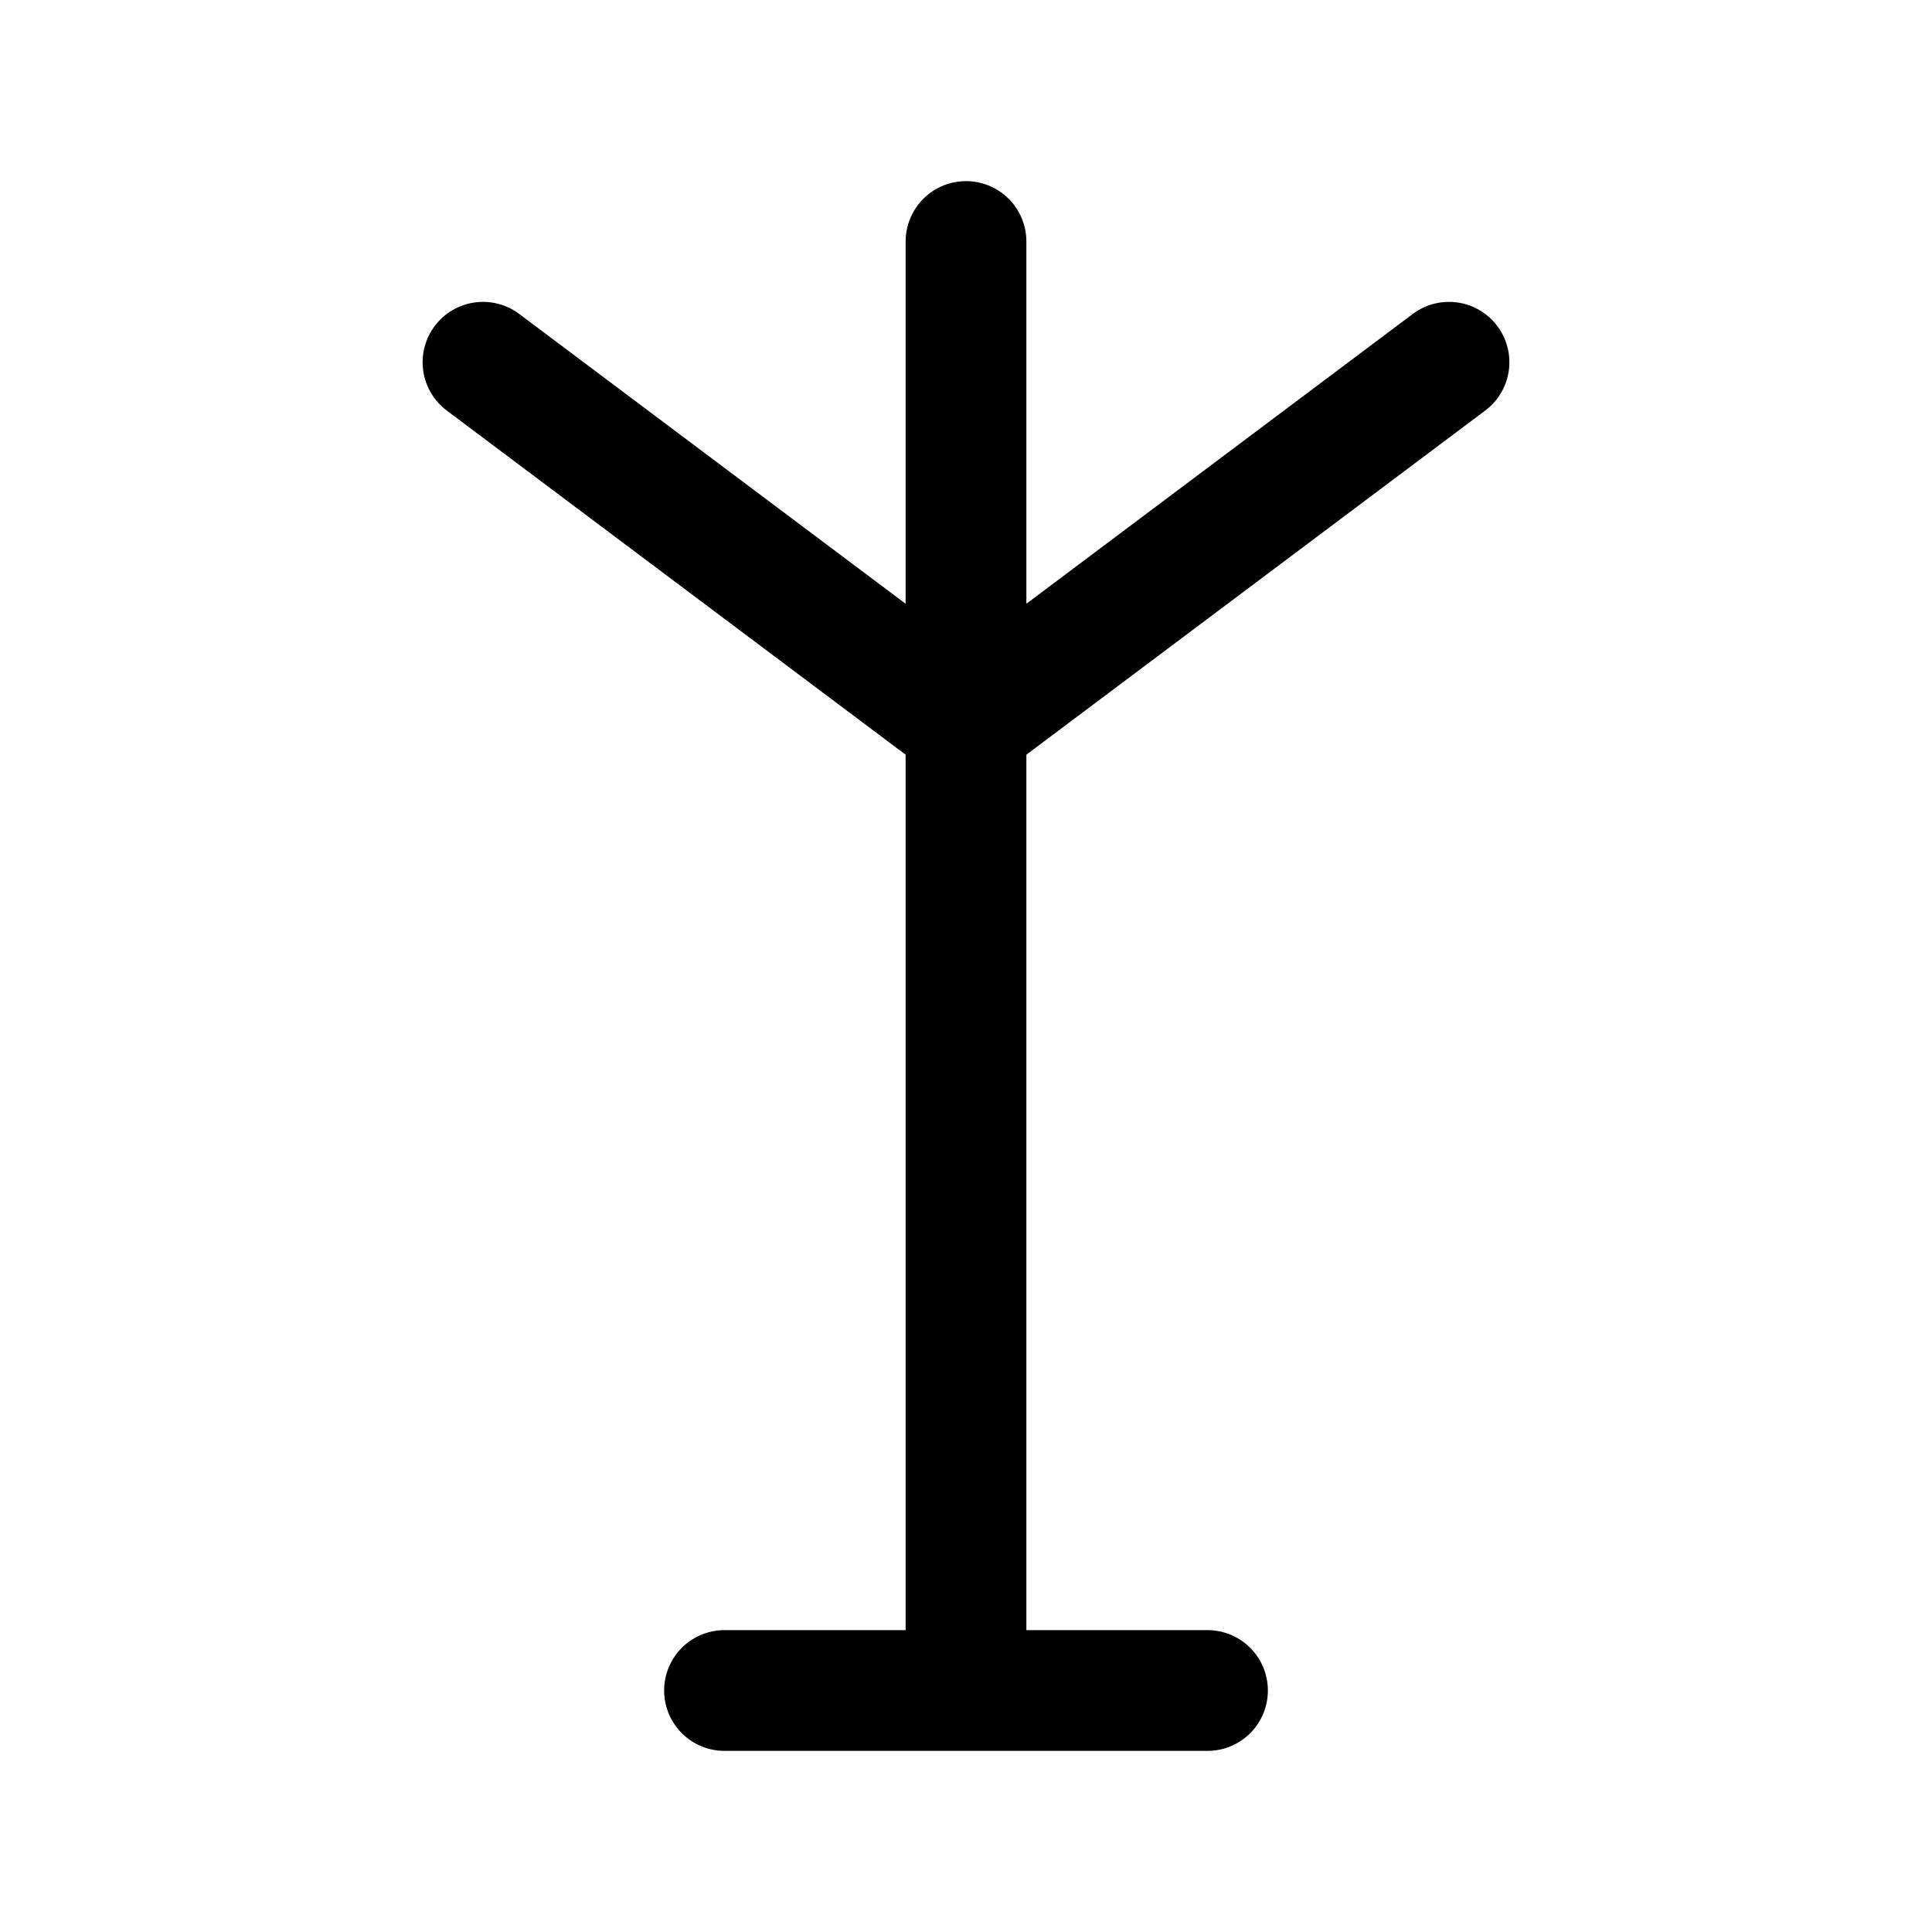
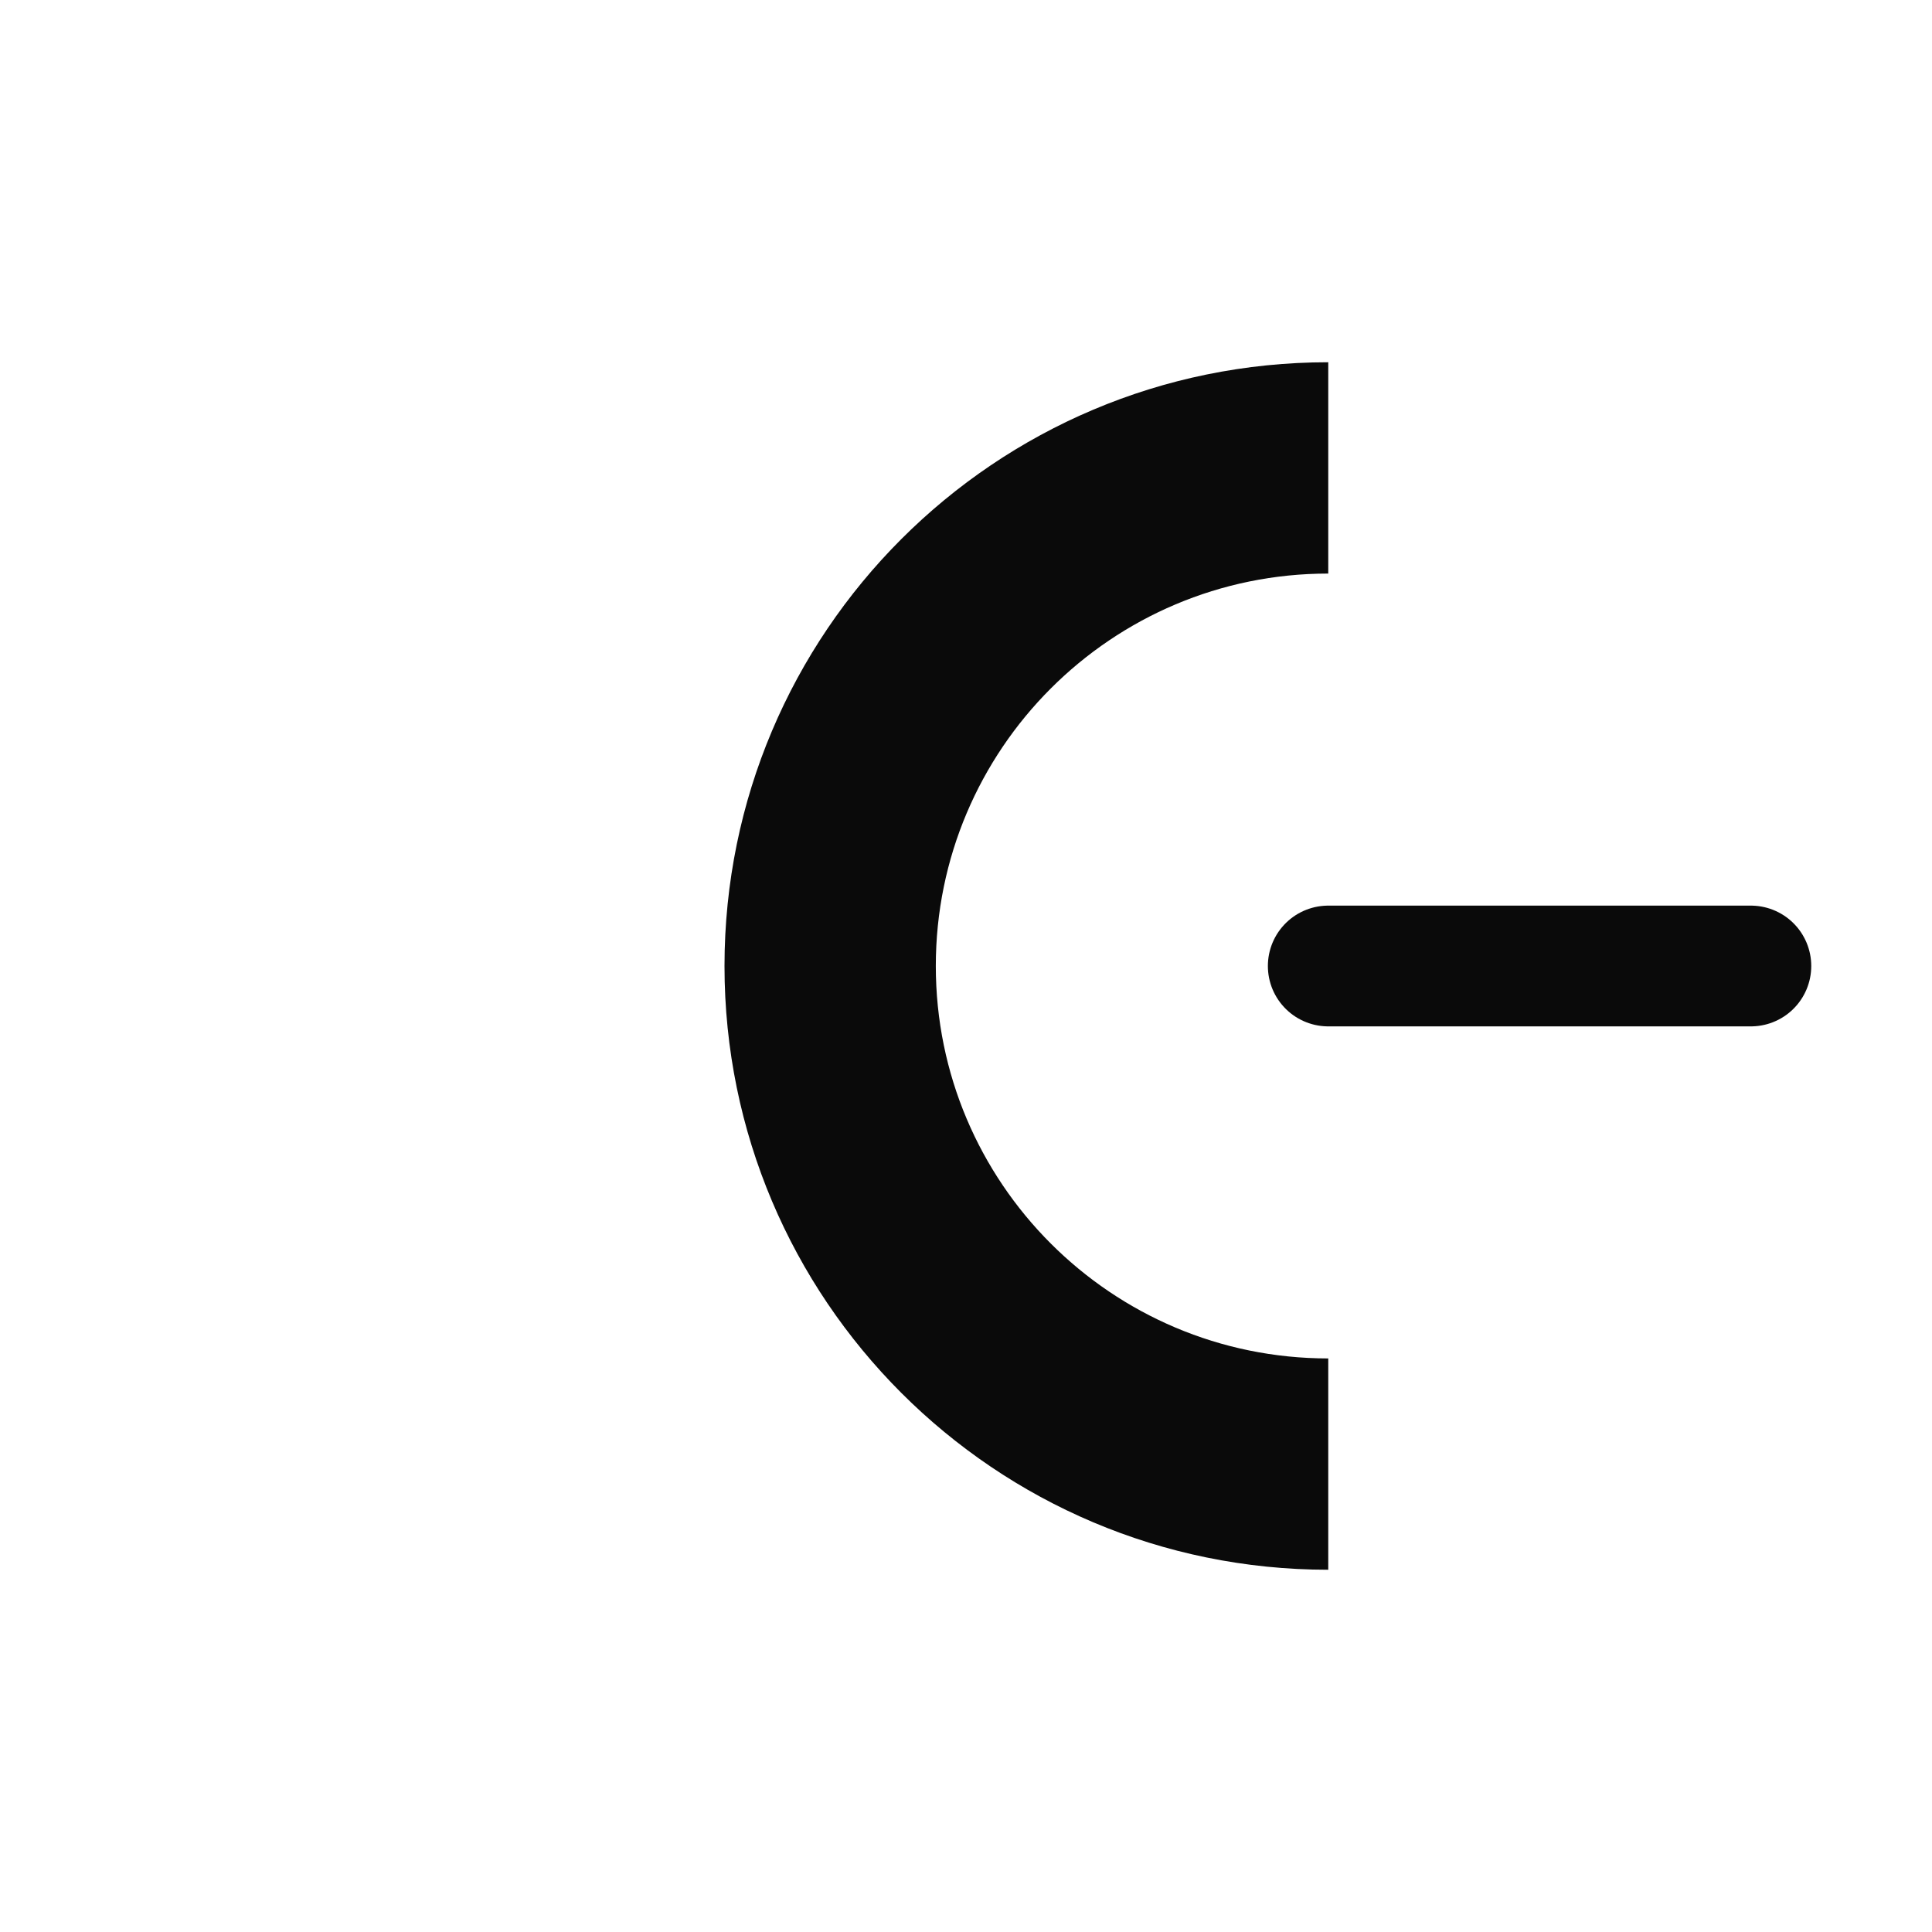
- <svg xmlns="http://www.w3.org/2000/svg" width="32" height="32" viewBox="0 0 32 32">
-   <path d="M16 4 L16 28 M12 28 L20 28 M16 12 L8 6 M16 12 L24 6" fill="none" stroke="currentColor" stroke-width="2" stroke-linecap="round" />
+ <svg xmlns="http://www.w3.org/2000/svg" width="32" height="32" viewBox="0 0 32 32" fill="none">
+   <g>
+     <path fill="#0a0a0a" d="M 22 6          A 10 10 0 1 0 22 26          L 22 22.5          A 6.5 6.5 0 1 1 22 9.5          Z" />
+     <line x1="22" y1="16" x2="29" y2="16" stroke="#0a0a0a" stroke-width="2" stroke-linecap="round" />
+   </g>
</svg>
